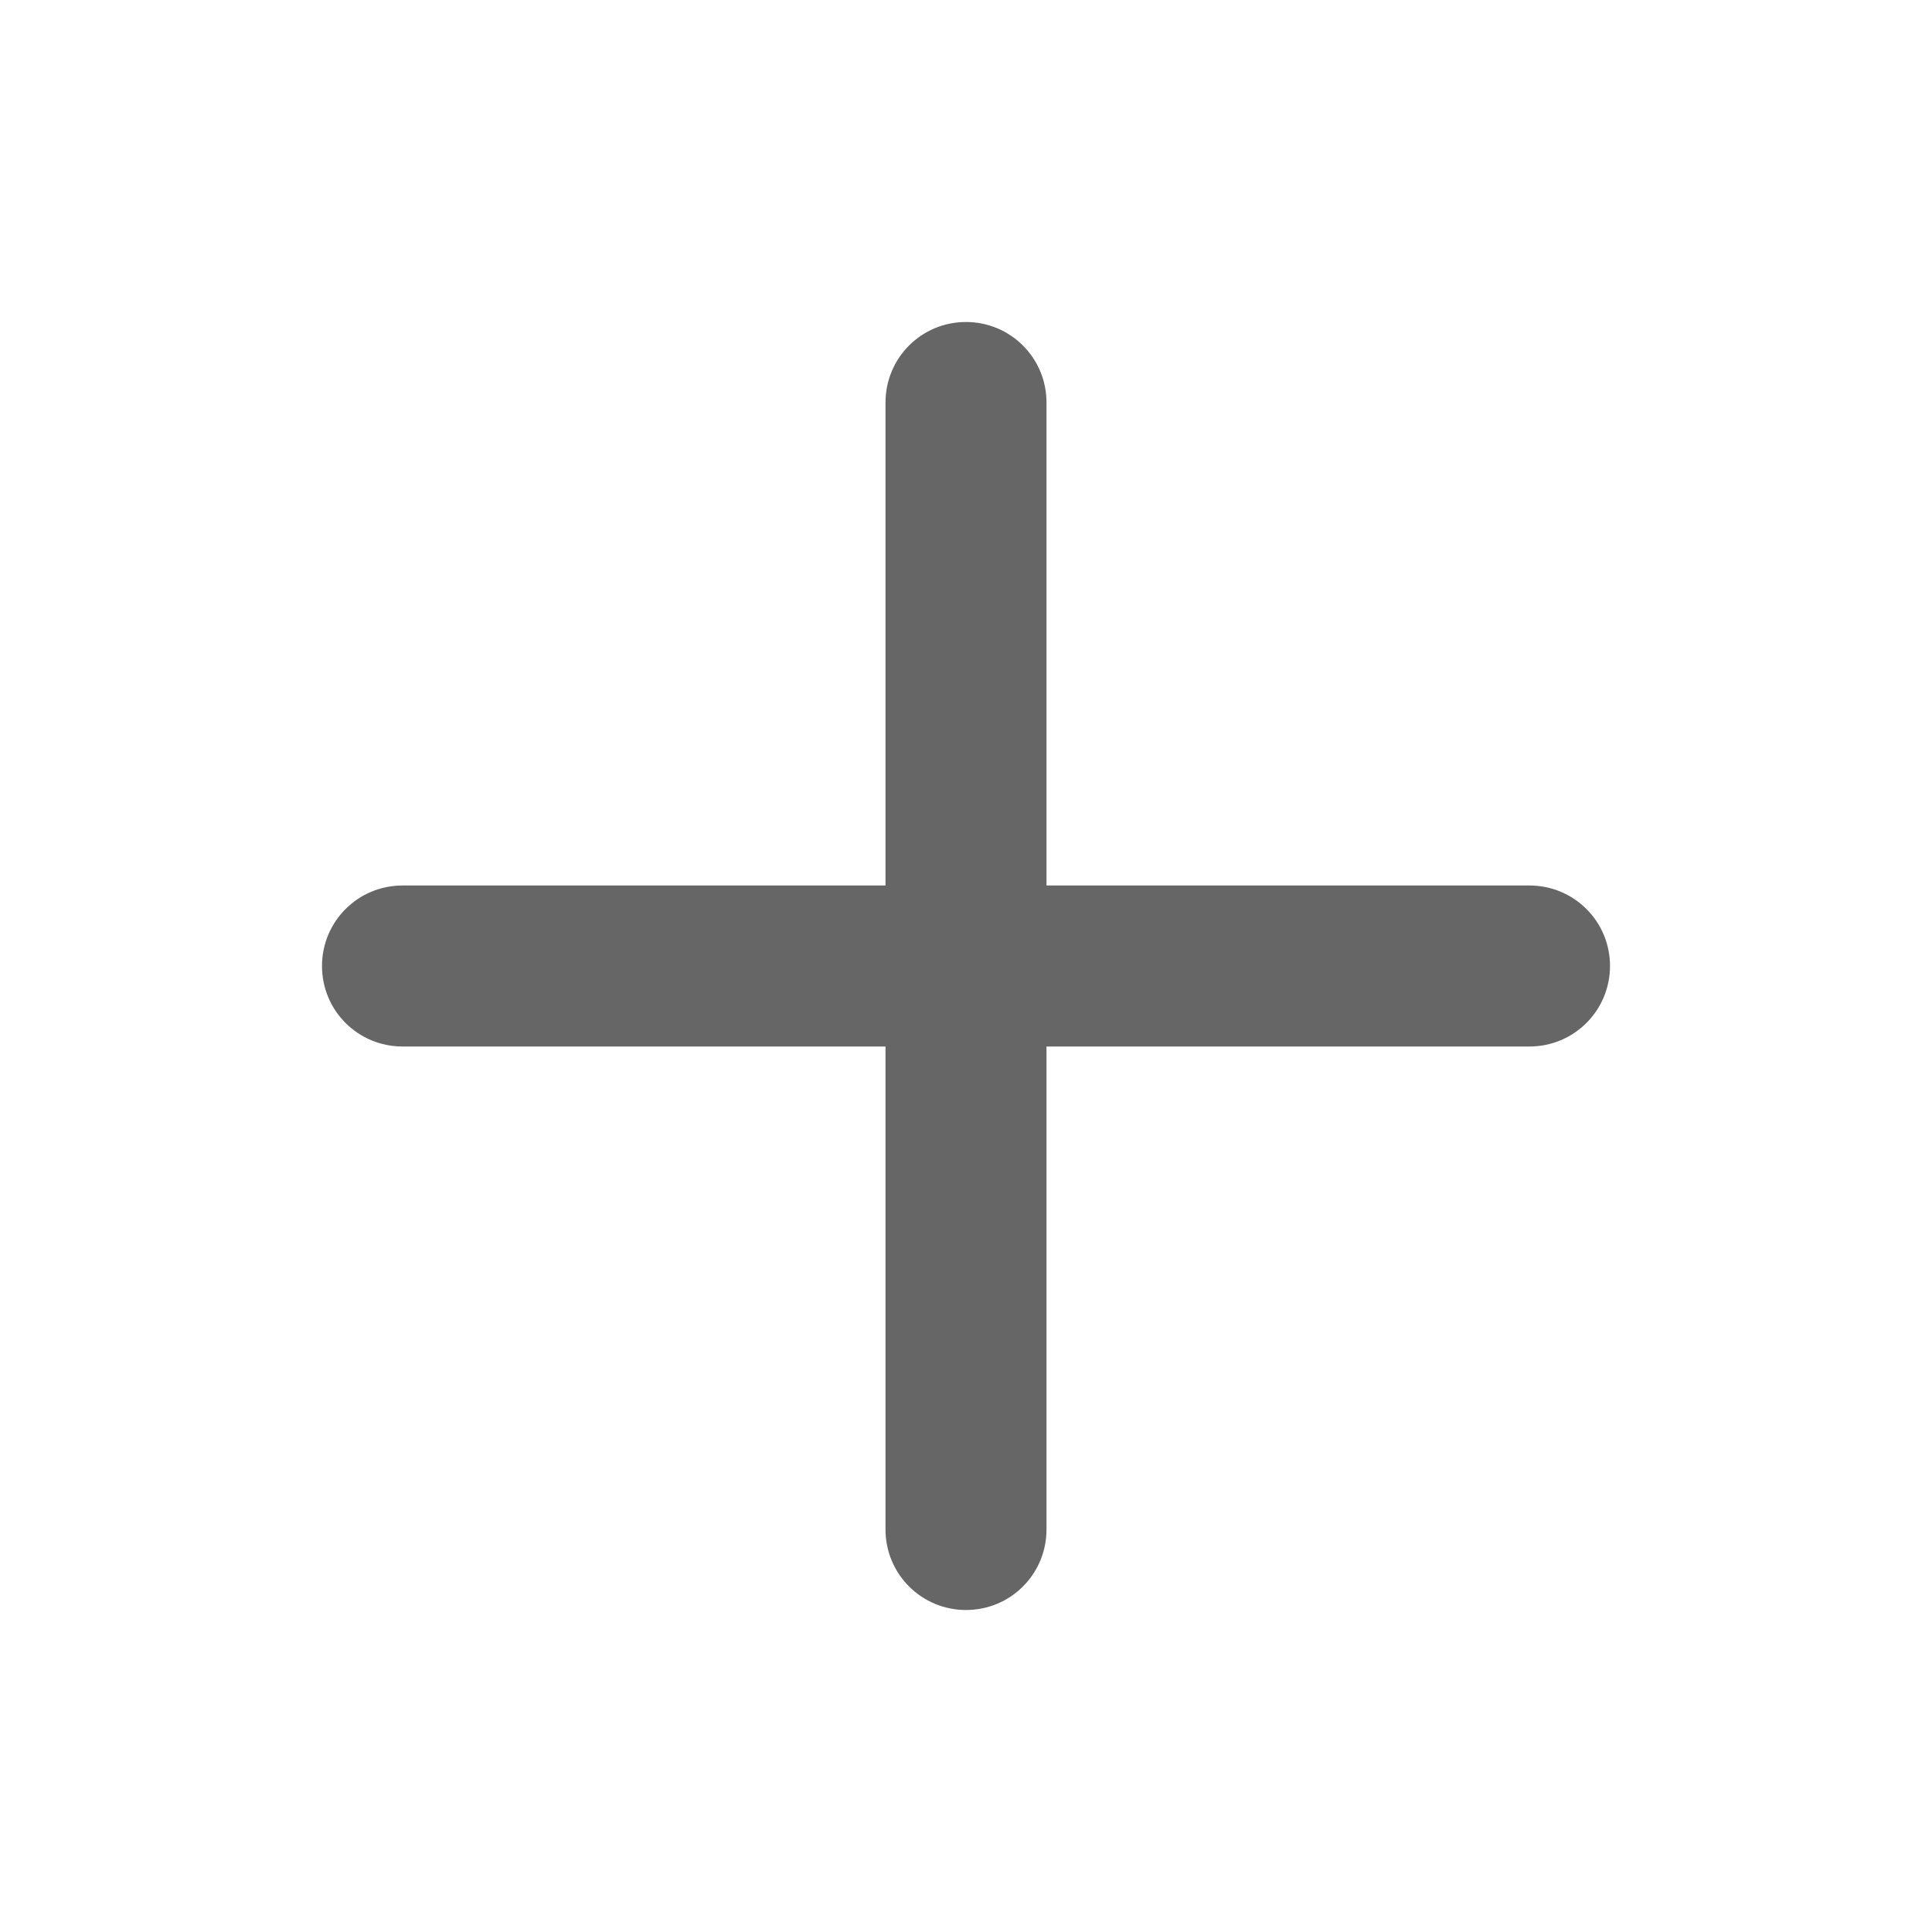
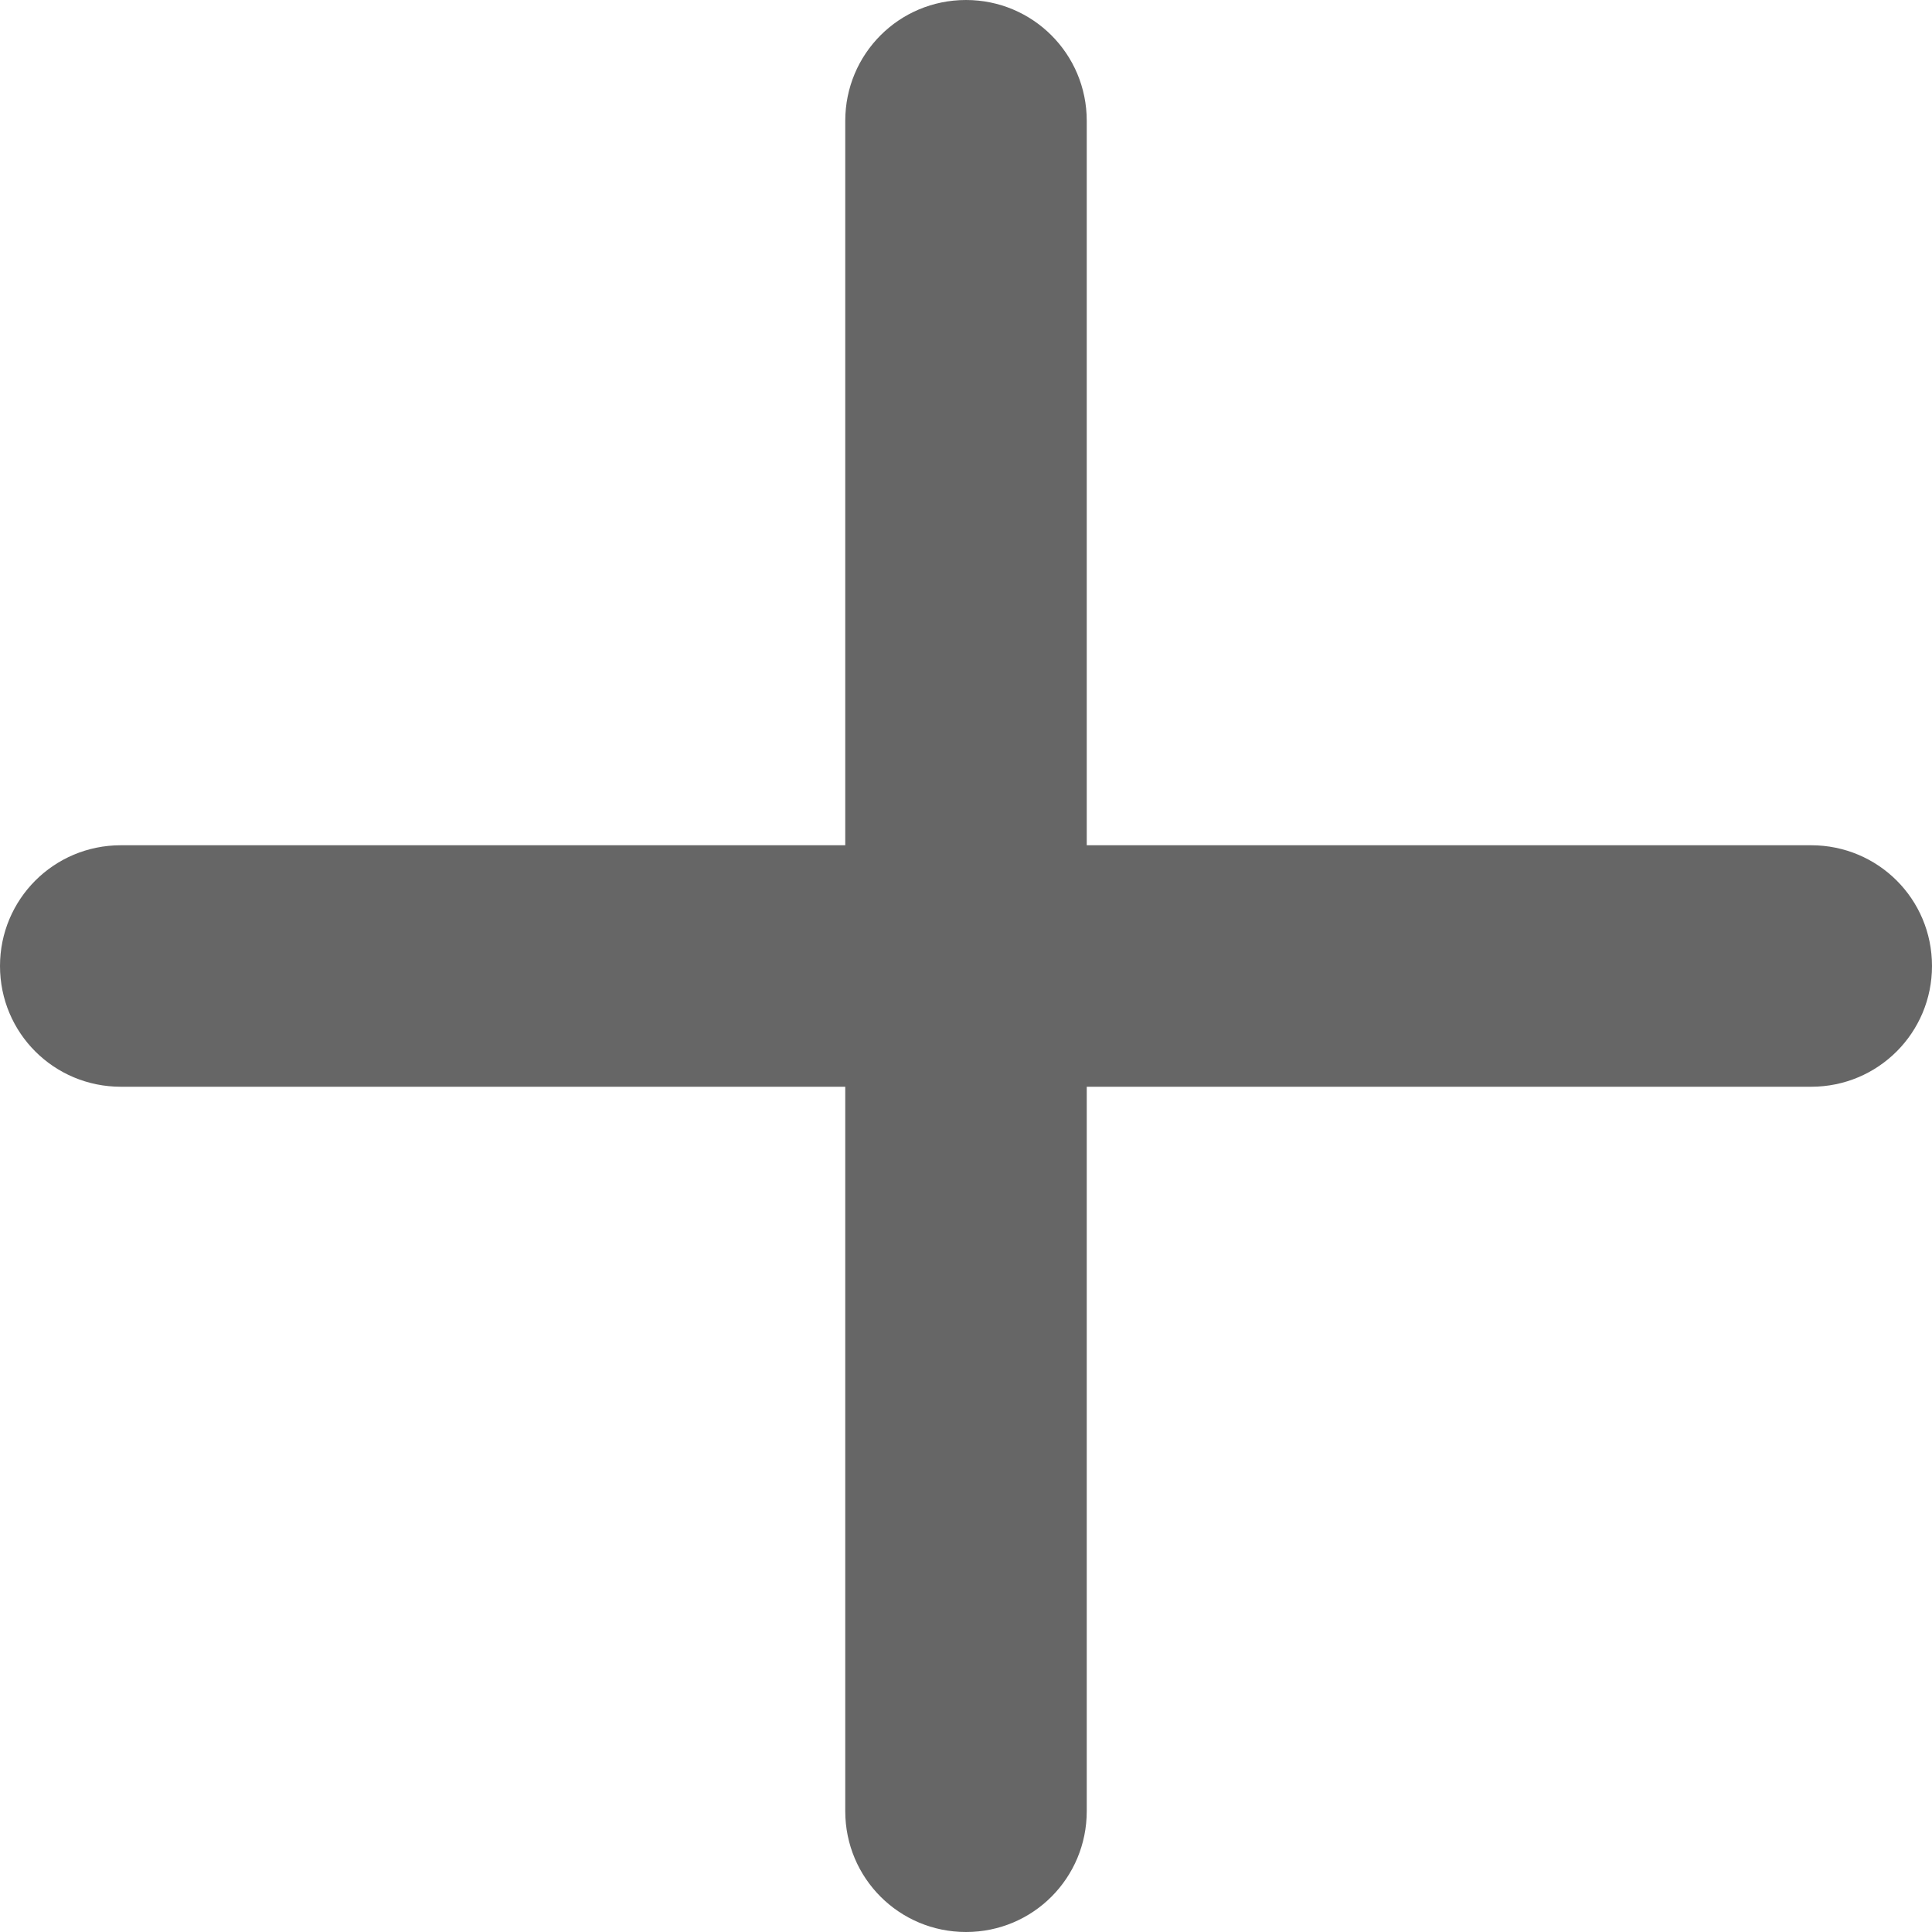
- <svg xmlns="http://www.w3.org/2000/svg" height="24" viewBox="0 0 24 24" width="24">
-   <path d="m5.001 11h5.999v-5.999c0-.553.444-1.001 1-1.001.552 0 1 .445 1 1.001v5.999h5.999c.553 0 1.001.444 1.001 1 0 .552-.445 1-1.001 1h-5.999v5.999c0 .553-.444 1.001-1 1.001-.552 0-1-.445-1-1.001v-5.999h-5.999c-.553 0-1.001-.444-1.001-1 0-.552.445-1 1.001-1z" fill="#666" fill-rule="evenodd" />
+ <svg xmlns="http://www.w3.org/2000/svg" height="16" viewBox="0 0 16 16" width="16">
+   <path d="m1.001 7h5.999v-5.999c0-.553.444-1.001 1-1.001.552 0 1 .445 1 1.001v5.999h5.999c.553 0 1.001.444 1.001 1 0 .552-.445 1-1.001 1h-5.999v5.999c0 .553-.444 1.001-1 1.001-.552 0-1-.445-1-1.001v-5.999h-5.999c-.553 0-1.001-.444-1.001-1 0-.552.445-1 1.001-1z" fill="#666" fill-rule="evenodd" />
</svg>
